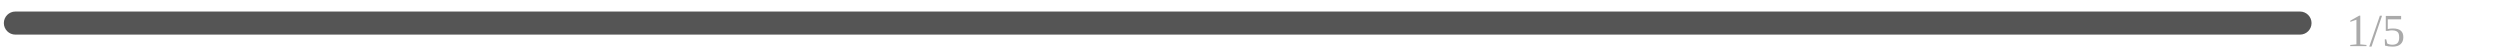
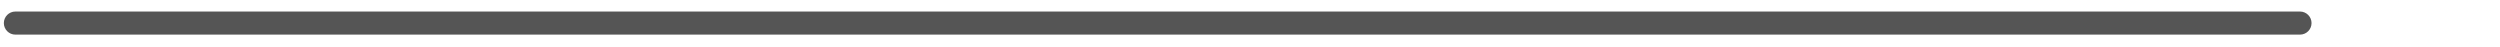
<svg xmlns="http://www.w3.org/2000/svg" width="650" height="12">
  <rect width="600" height="6" x="1" y="3" rx="3" ry="3" fill="#555" />
-   <text x="610" y="12" textLength="30" fill="#AAA" lengthAdjust="">1/5</text>
-   <rect width="calc(1 * 600 / 5)" height="6" x="1" y="3" rx="3" ry="3" fill="hsl(120 40% 50%)" />
+   <rect width="calc((253/504) * 600)" height="6" x="1" y="3" rx="3" ry="3" fill="hsl(120 40% 50%)" />
</svg>
